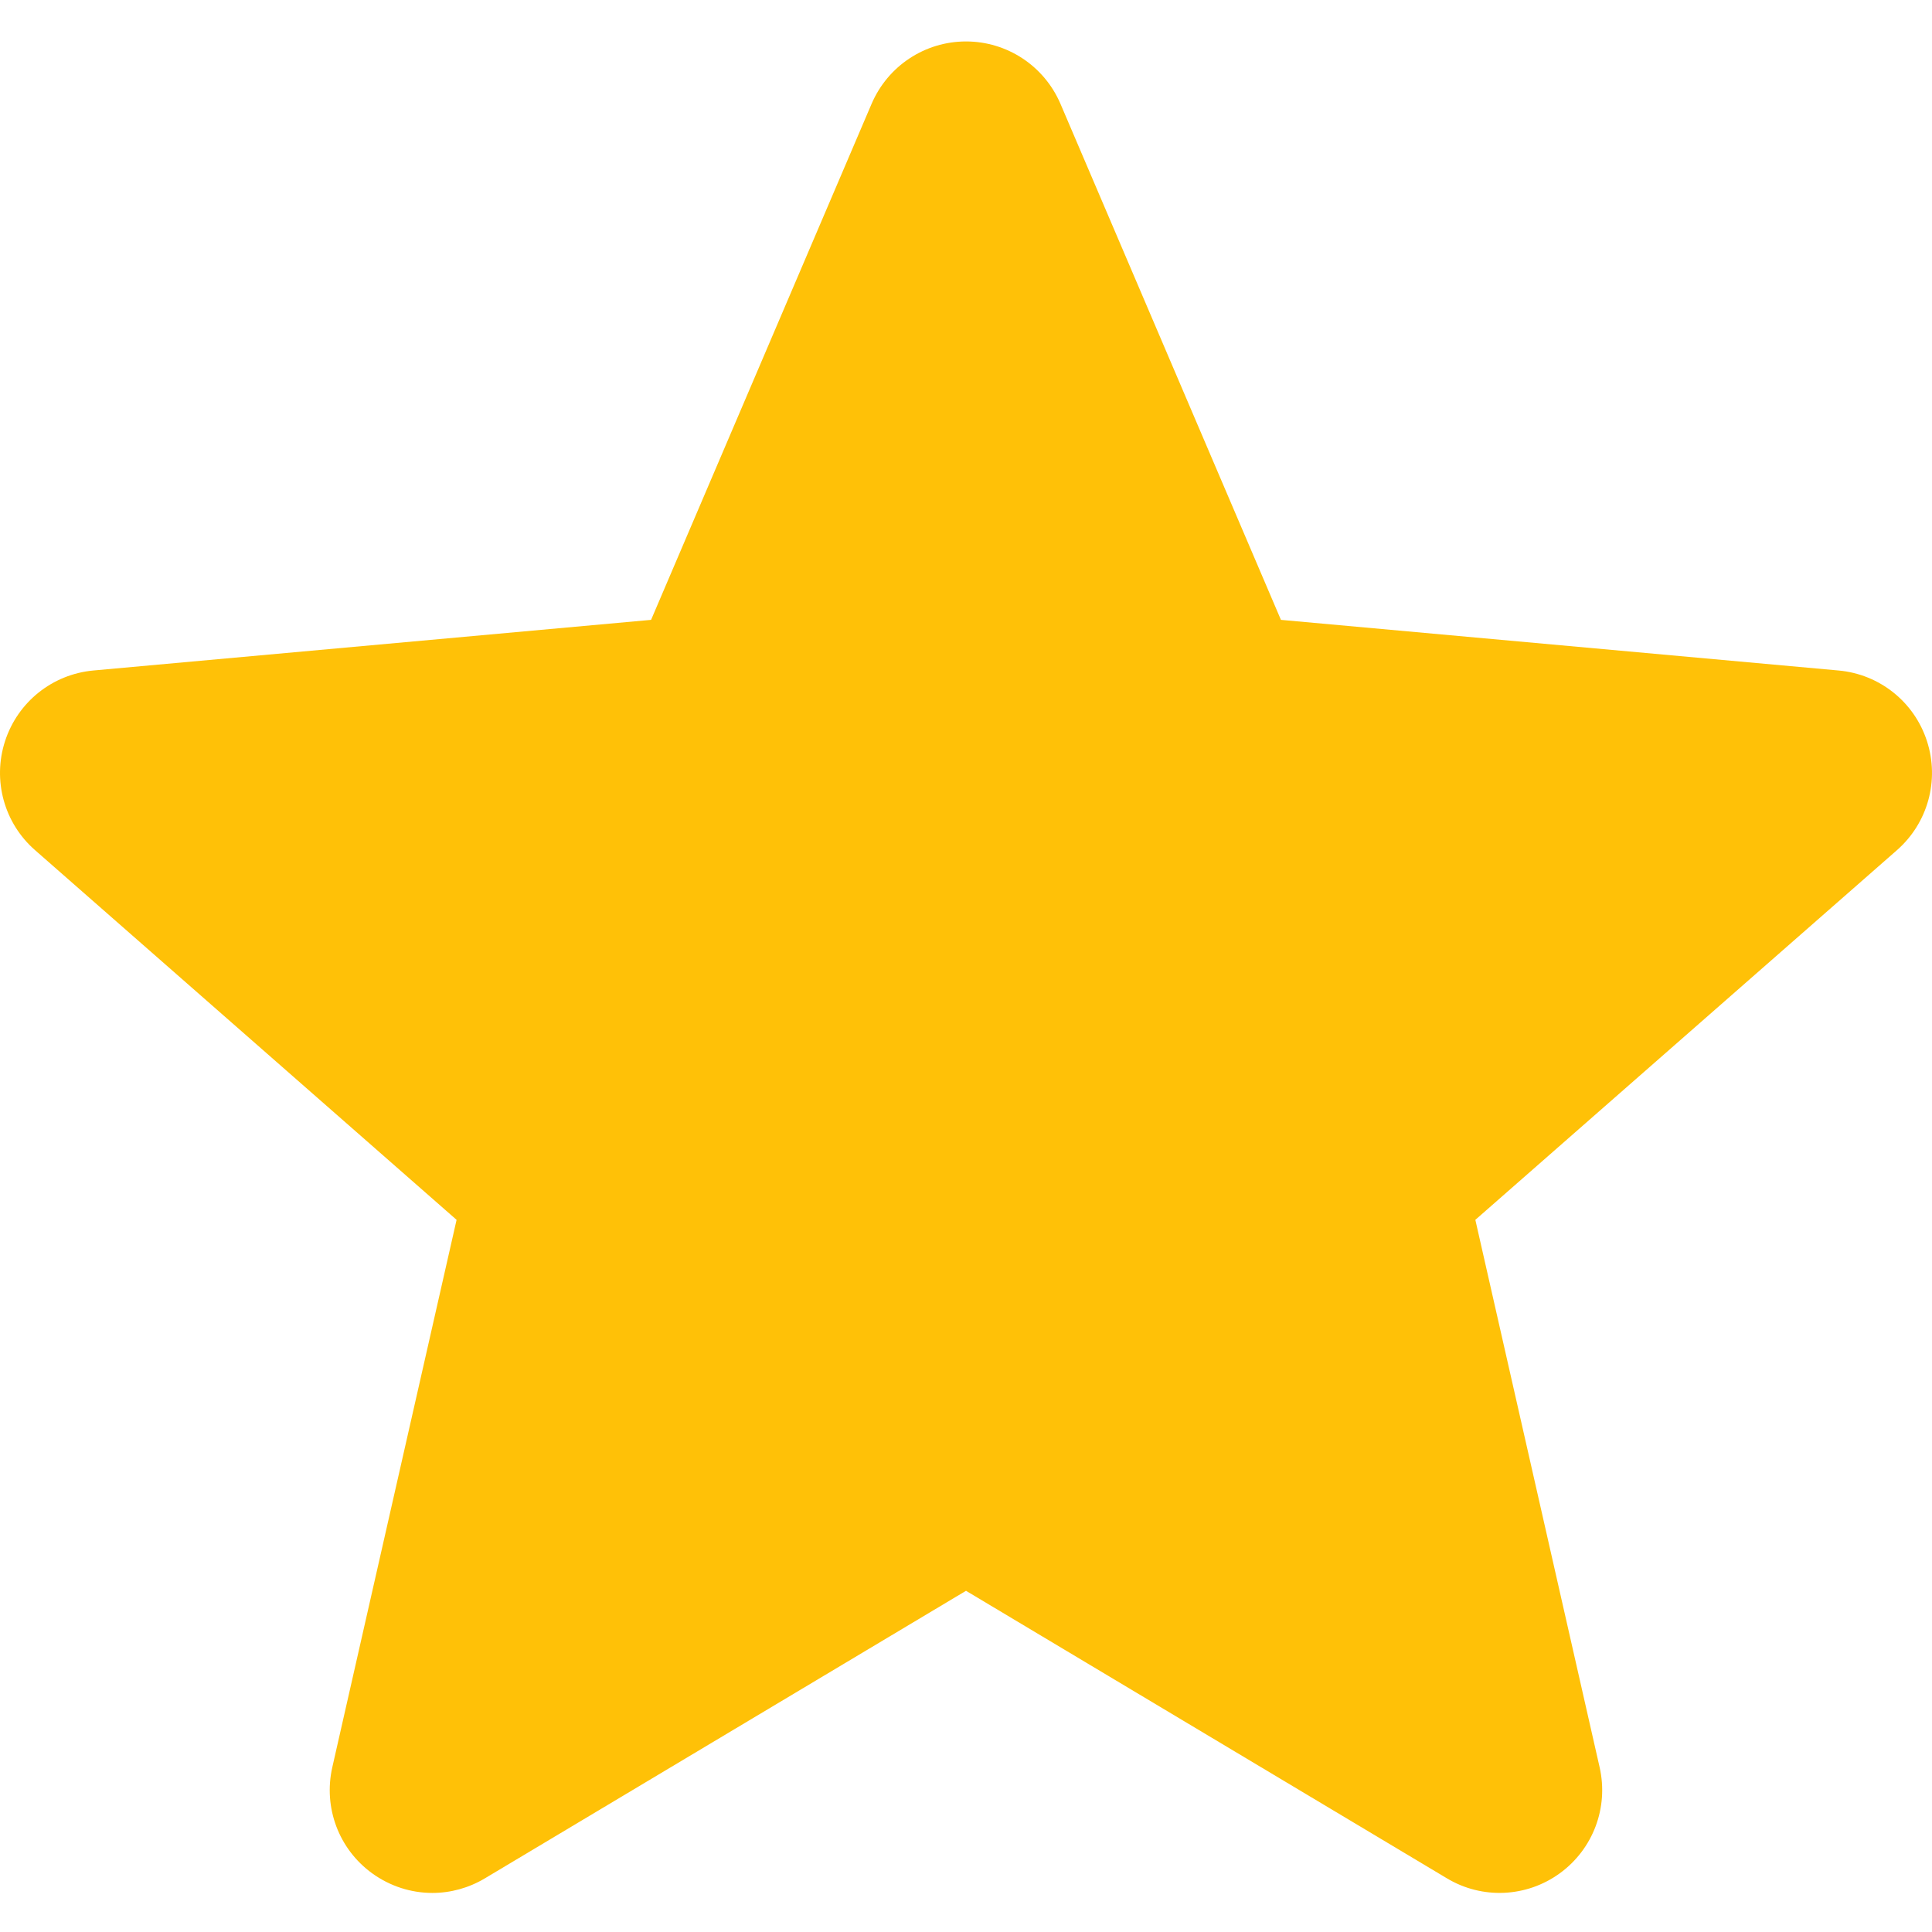
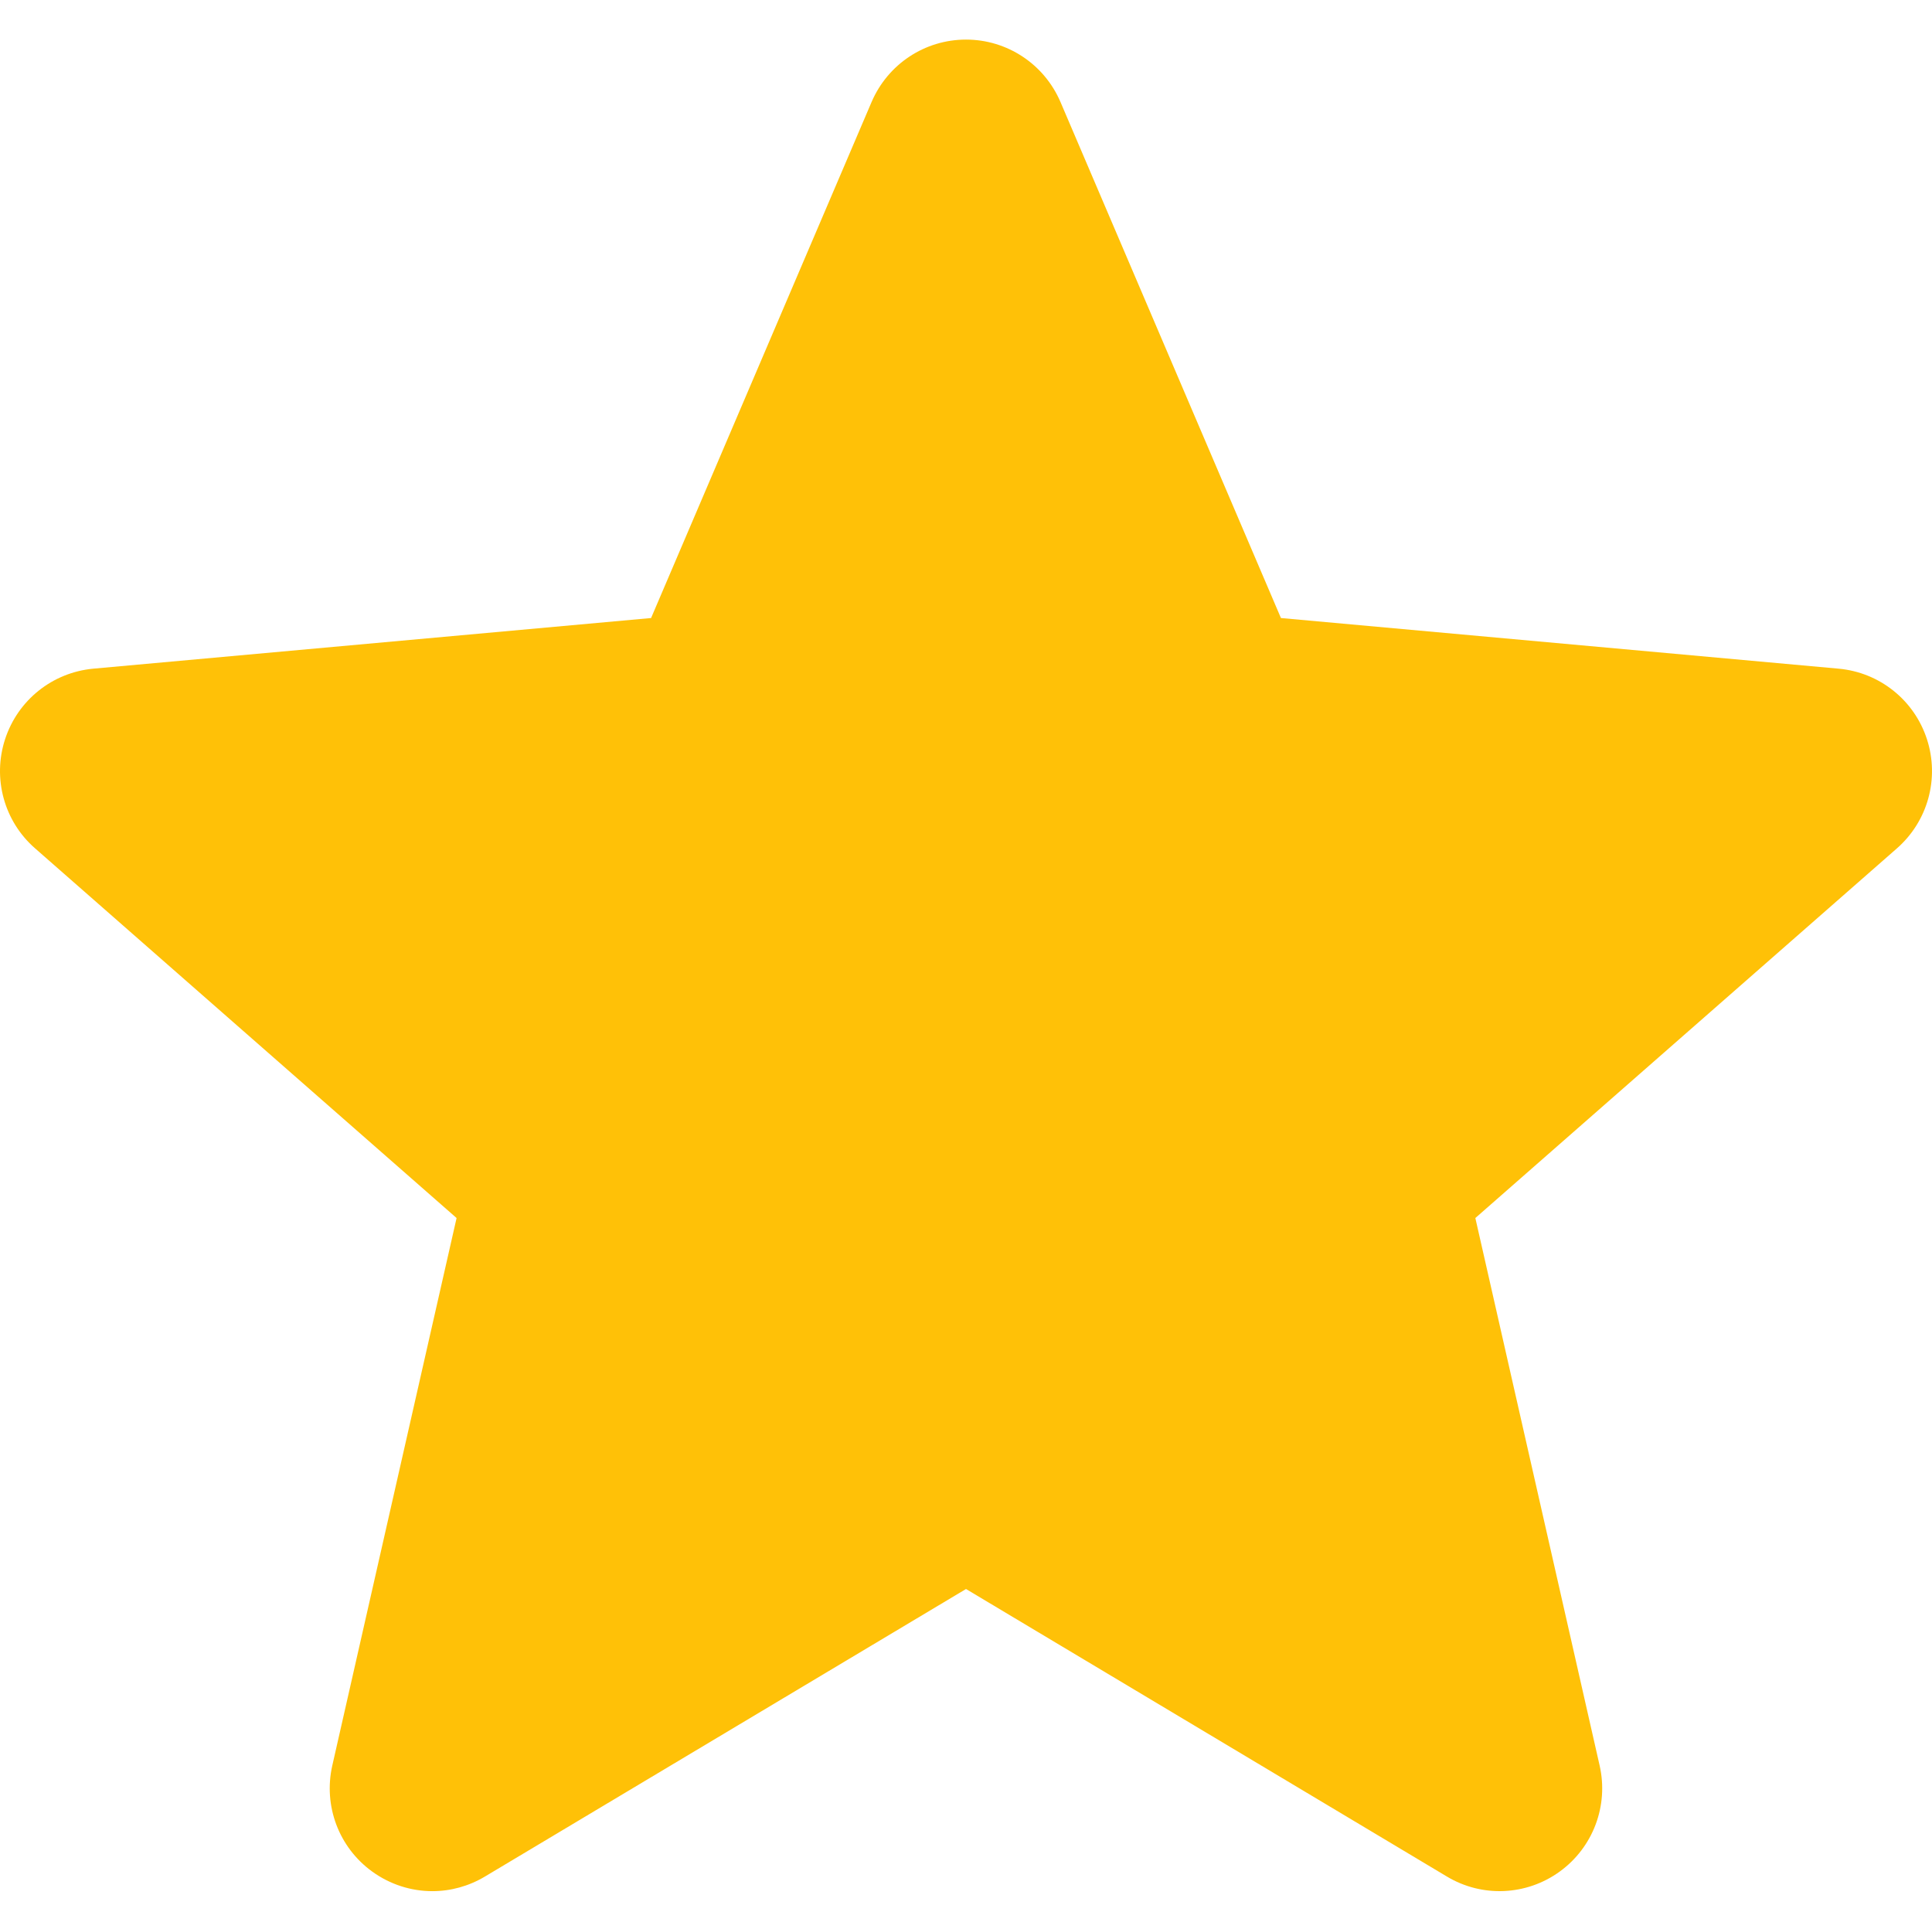
- <svg xmlns="http://www.w3.org/2000/svg" height="511pt" viewBox="0 -10 511.987 511" width="511pt">
+ <svg xmlns="http://www.w3.org/2000/svg" viewBox="0 -10 511.987 511" width="24">
  <path d="m510.652 185.902c-3.352-10.367-12.547-17.73-23.426-18.711l-147.773-13.418-58.434-136.77c-4.309-10.023-14.121-16.512-25.023-16.512s-20.715 6.488-25.023 16.535l-58.434 136.746-147.797 13.418c-10.859 1.004-20.031 8.344-23.402 18.711-3.371 10.367-.258 21.738 7.957 28.906l111.699 97.961-32.938 145.09c-2.41 10.668 1.73 21.695 10.582 28.094 4.758 3.438 10.324 5.188 15.938 5.188 4.84 0 9.641-1.305 13.949-3.883l127.469-76.184 127.422 76.184c9.324 5.609 21.078 5.098 29.91-1.305 8.855-6.418 12.992-17.449 10.582-28.094l-32.938-145.09 111.699-97.941c8.215-7.188 11.352-18.539 7.98-28.926zm0 0" fill="#ffc107" />
</svg>
